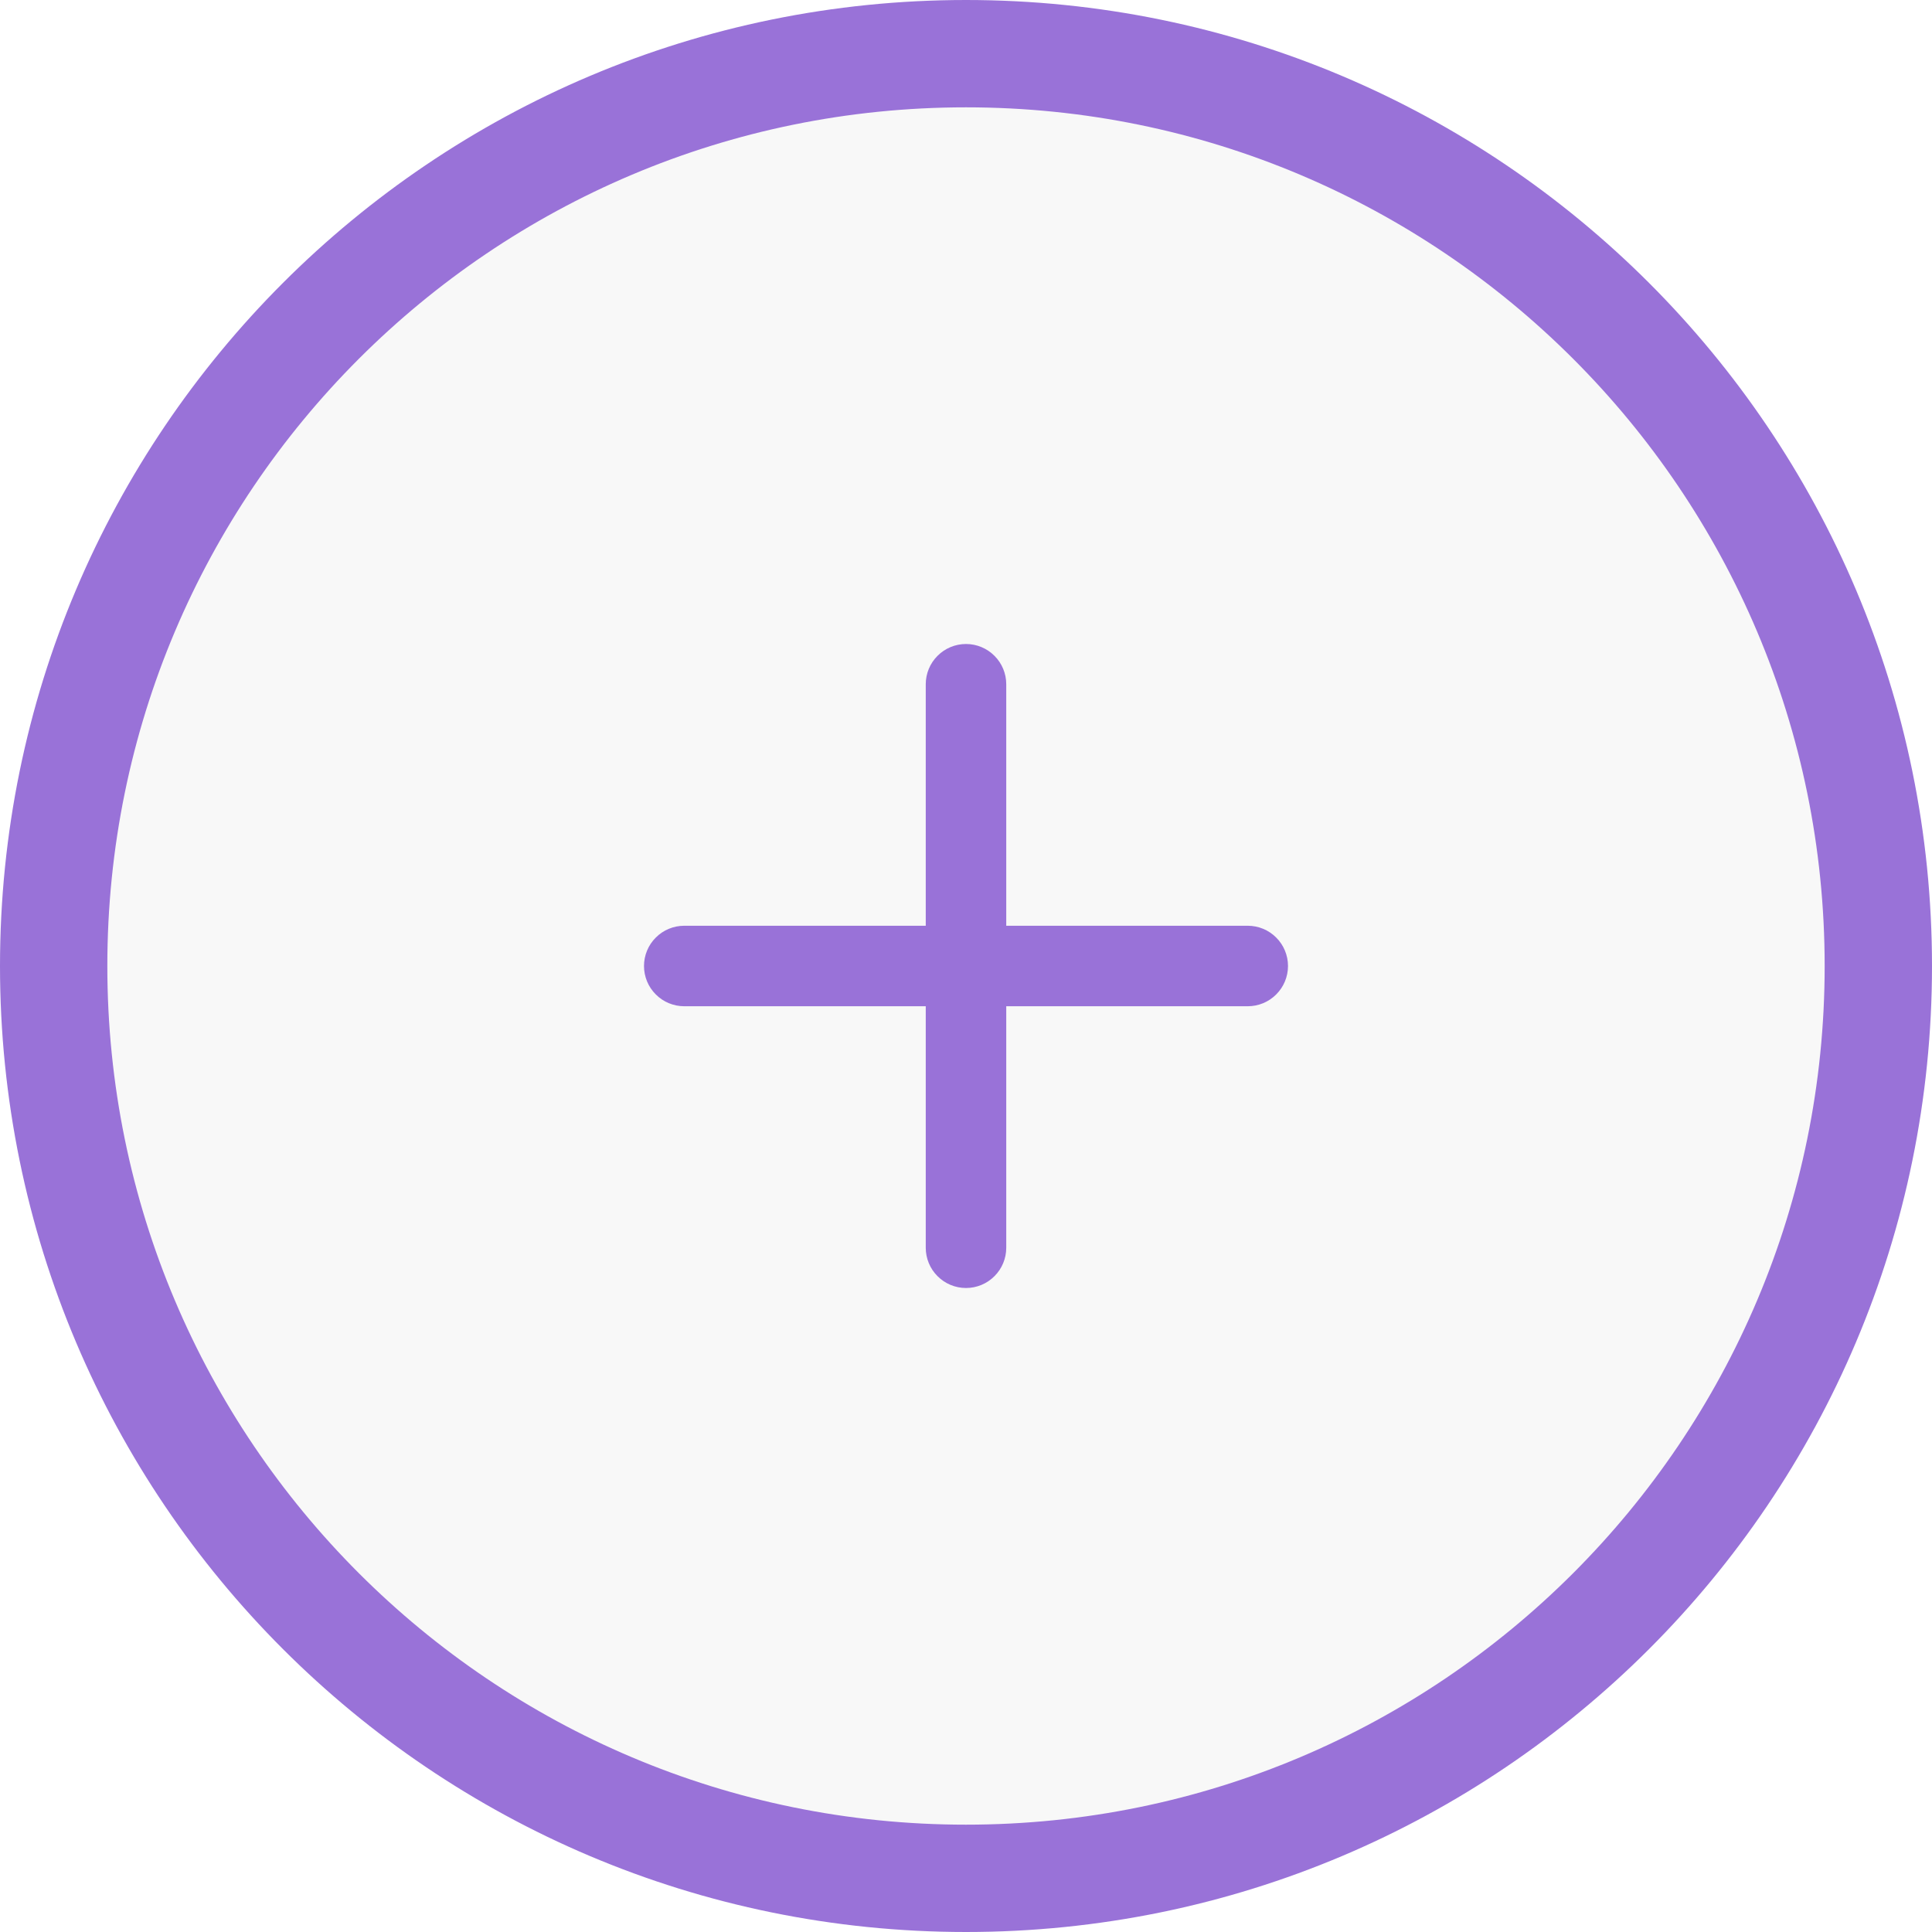
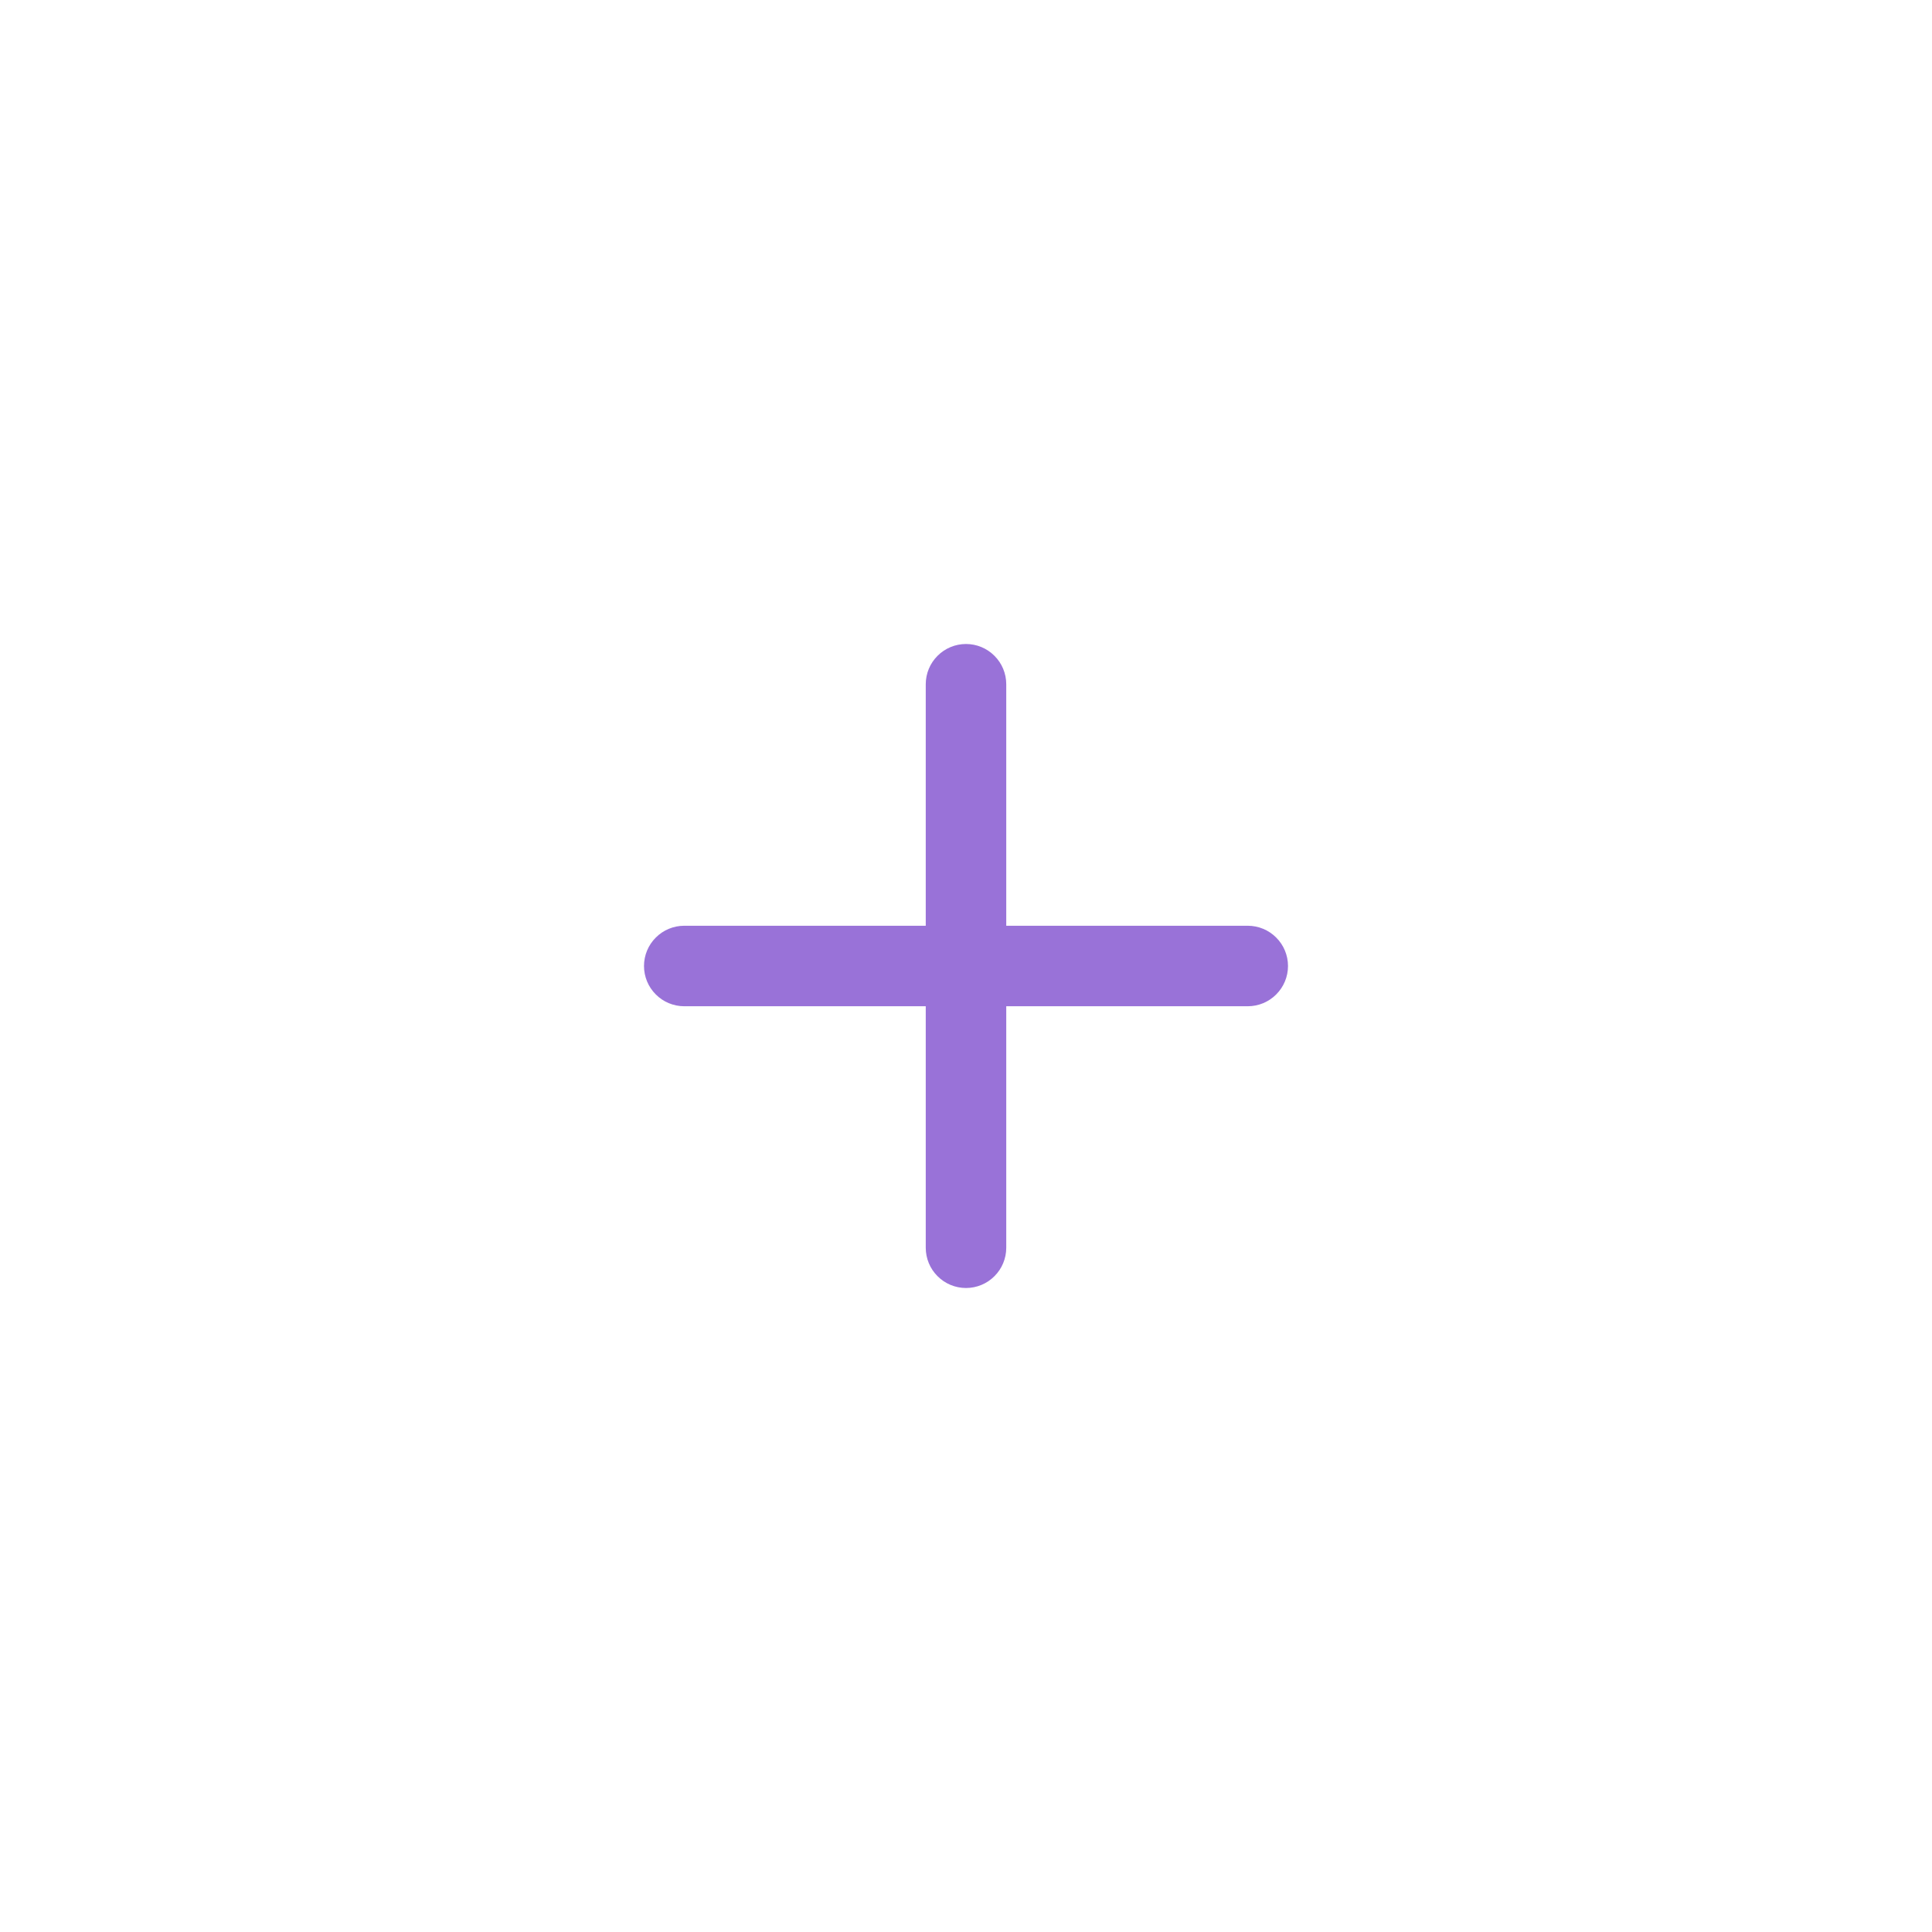
<svg xmlns="http://www.w3.org/2000/svg" width="36" height="36" viewBox="0 0 36 36" fill="none">
-   <rect x="1" y="1" width="34" height="34" rx="17" fill="#F8F8F8" />
  <path d="M18.75 12.75C18.75 12.551 18.671 12.36 18.53 12.22C18.39 12.079 18.199 12 18 12C17.801 12 17.61 12.079 17.47 12.22C17.329 12.36 17.25 12.551 17.25 12.75V17.25H12.75C12.551 17.25 12.36 17.329 12.22 17.47C12.079 17.61 12 17.801 12 18C12 18.199 12.079 18.39 12.22 18.53C12.36 18.671 12.551 18.75 12.75 18.75H17.25V23.25C17.25 23.449 17.329 23.64 17.47 23.78C17.61 23.921 17.801 24 18 24C18.199 24 18.39 23.921 18.53 23.78C18.671 23.64 18.75 23.449 18.75 23.25V18.75H23.25C23.449 18.75 23.64 18.671 23.78 18.53C23.921 18.39 24 18.199 24 18C24 17.801 23.921 17.61 23.78 17.47C23.64 17.329 23.449 17.25 23.25 17.25H18.75V12.75Z" fill="#9972D8" />
-   <rect x="1" y="1" width="34" height="34" rx="17" stroke="#9972D8" stroke-width="2" />
</svg>
